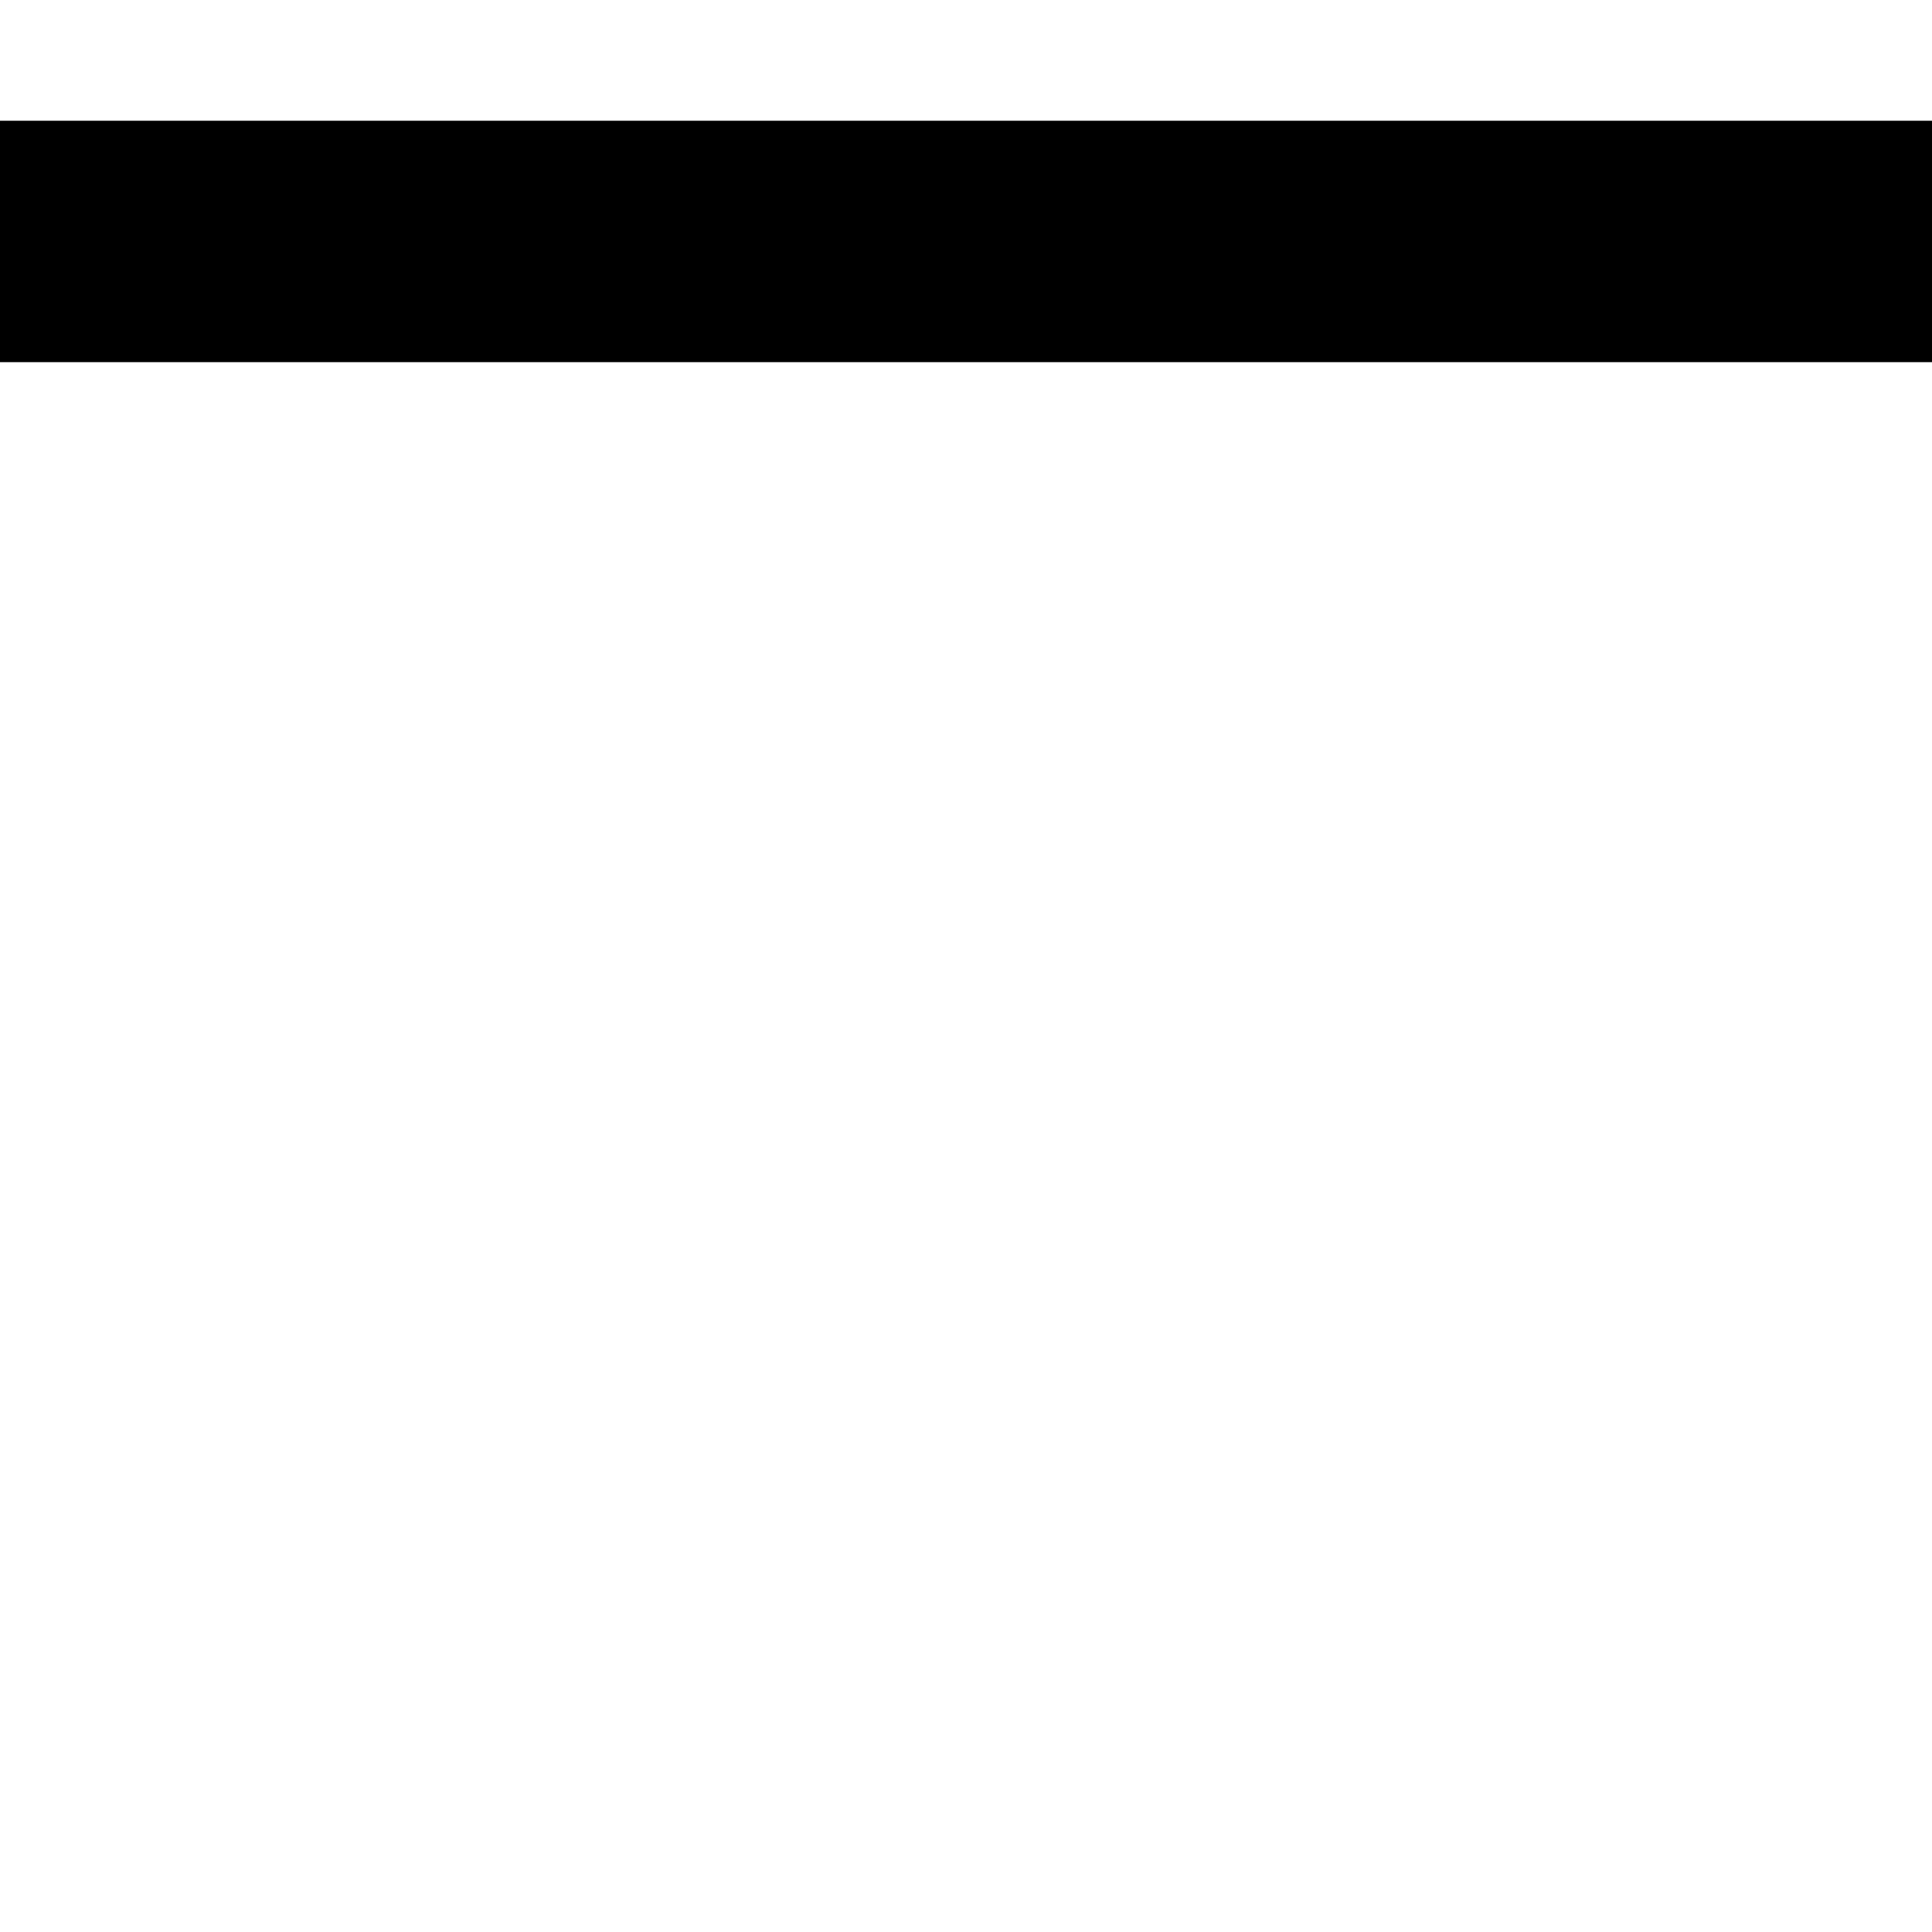
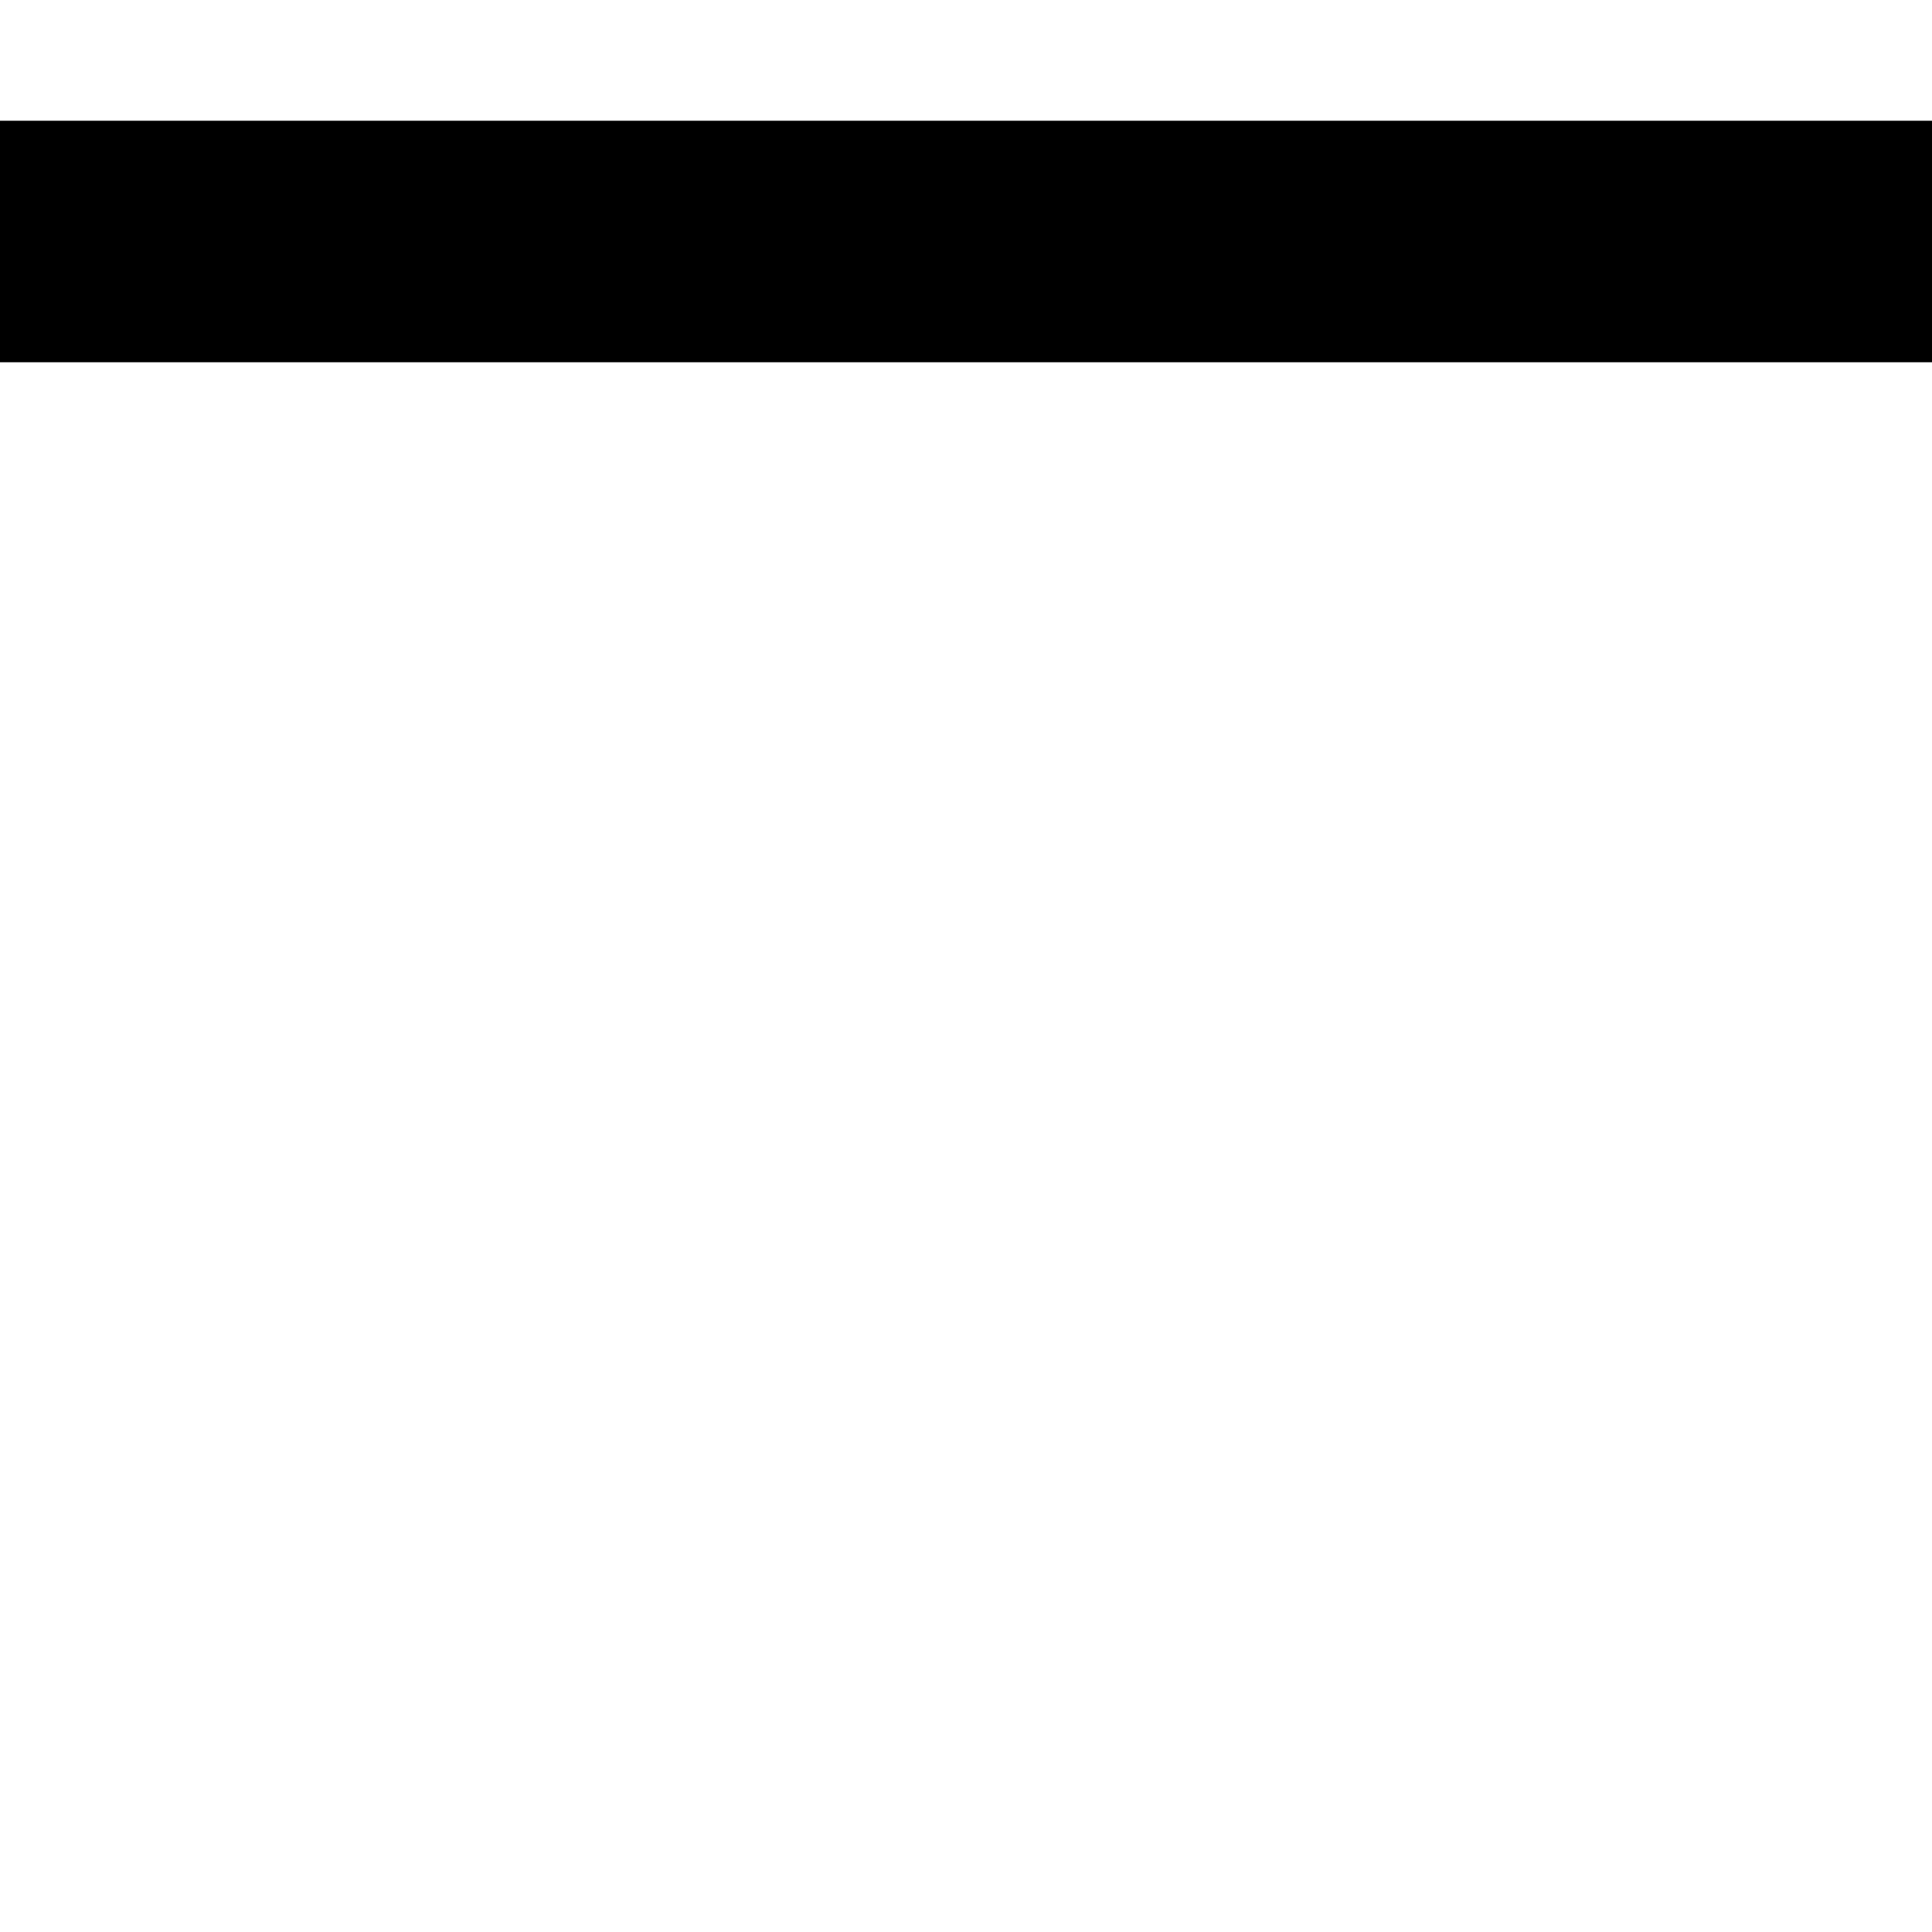
- <svg xmlns="http://www.w3.org/2000/svg" width="16" height="16" viewBox="0 0 4.233 4.233" version="1.1" id="svg1">
-   <defs id="defs1" />
-   <g id="layer1">
-     <path style="fill:none;stroke:#000000;stroke-width:0.529;stroke-opacity:1;stroke-dasharray:none" d="M 0,0.529 H 4.233" id="path1" />
-   </g>
+ <svg xmlns="http://www.w3.org/2000/svg" width="16" height="16" viewBox="0 0 16 16" version="1.1" id="svg1">
+   <path style="fill:none;stroke:#000000;stroke-width:2;stroke-opacity:1;stroke-dasharray:none" d="M 0,2 H 16" id="path1" />
</svg>
